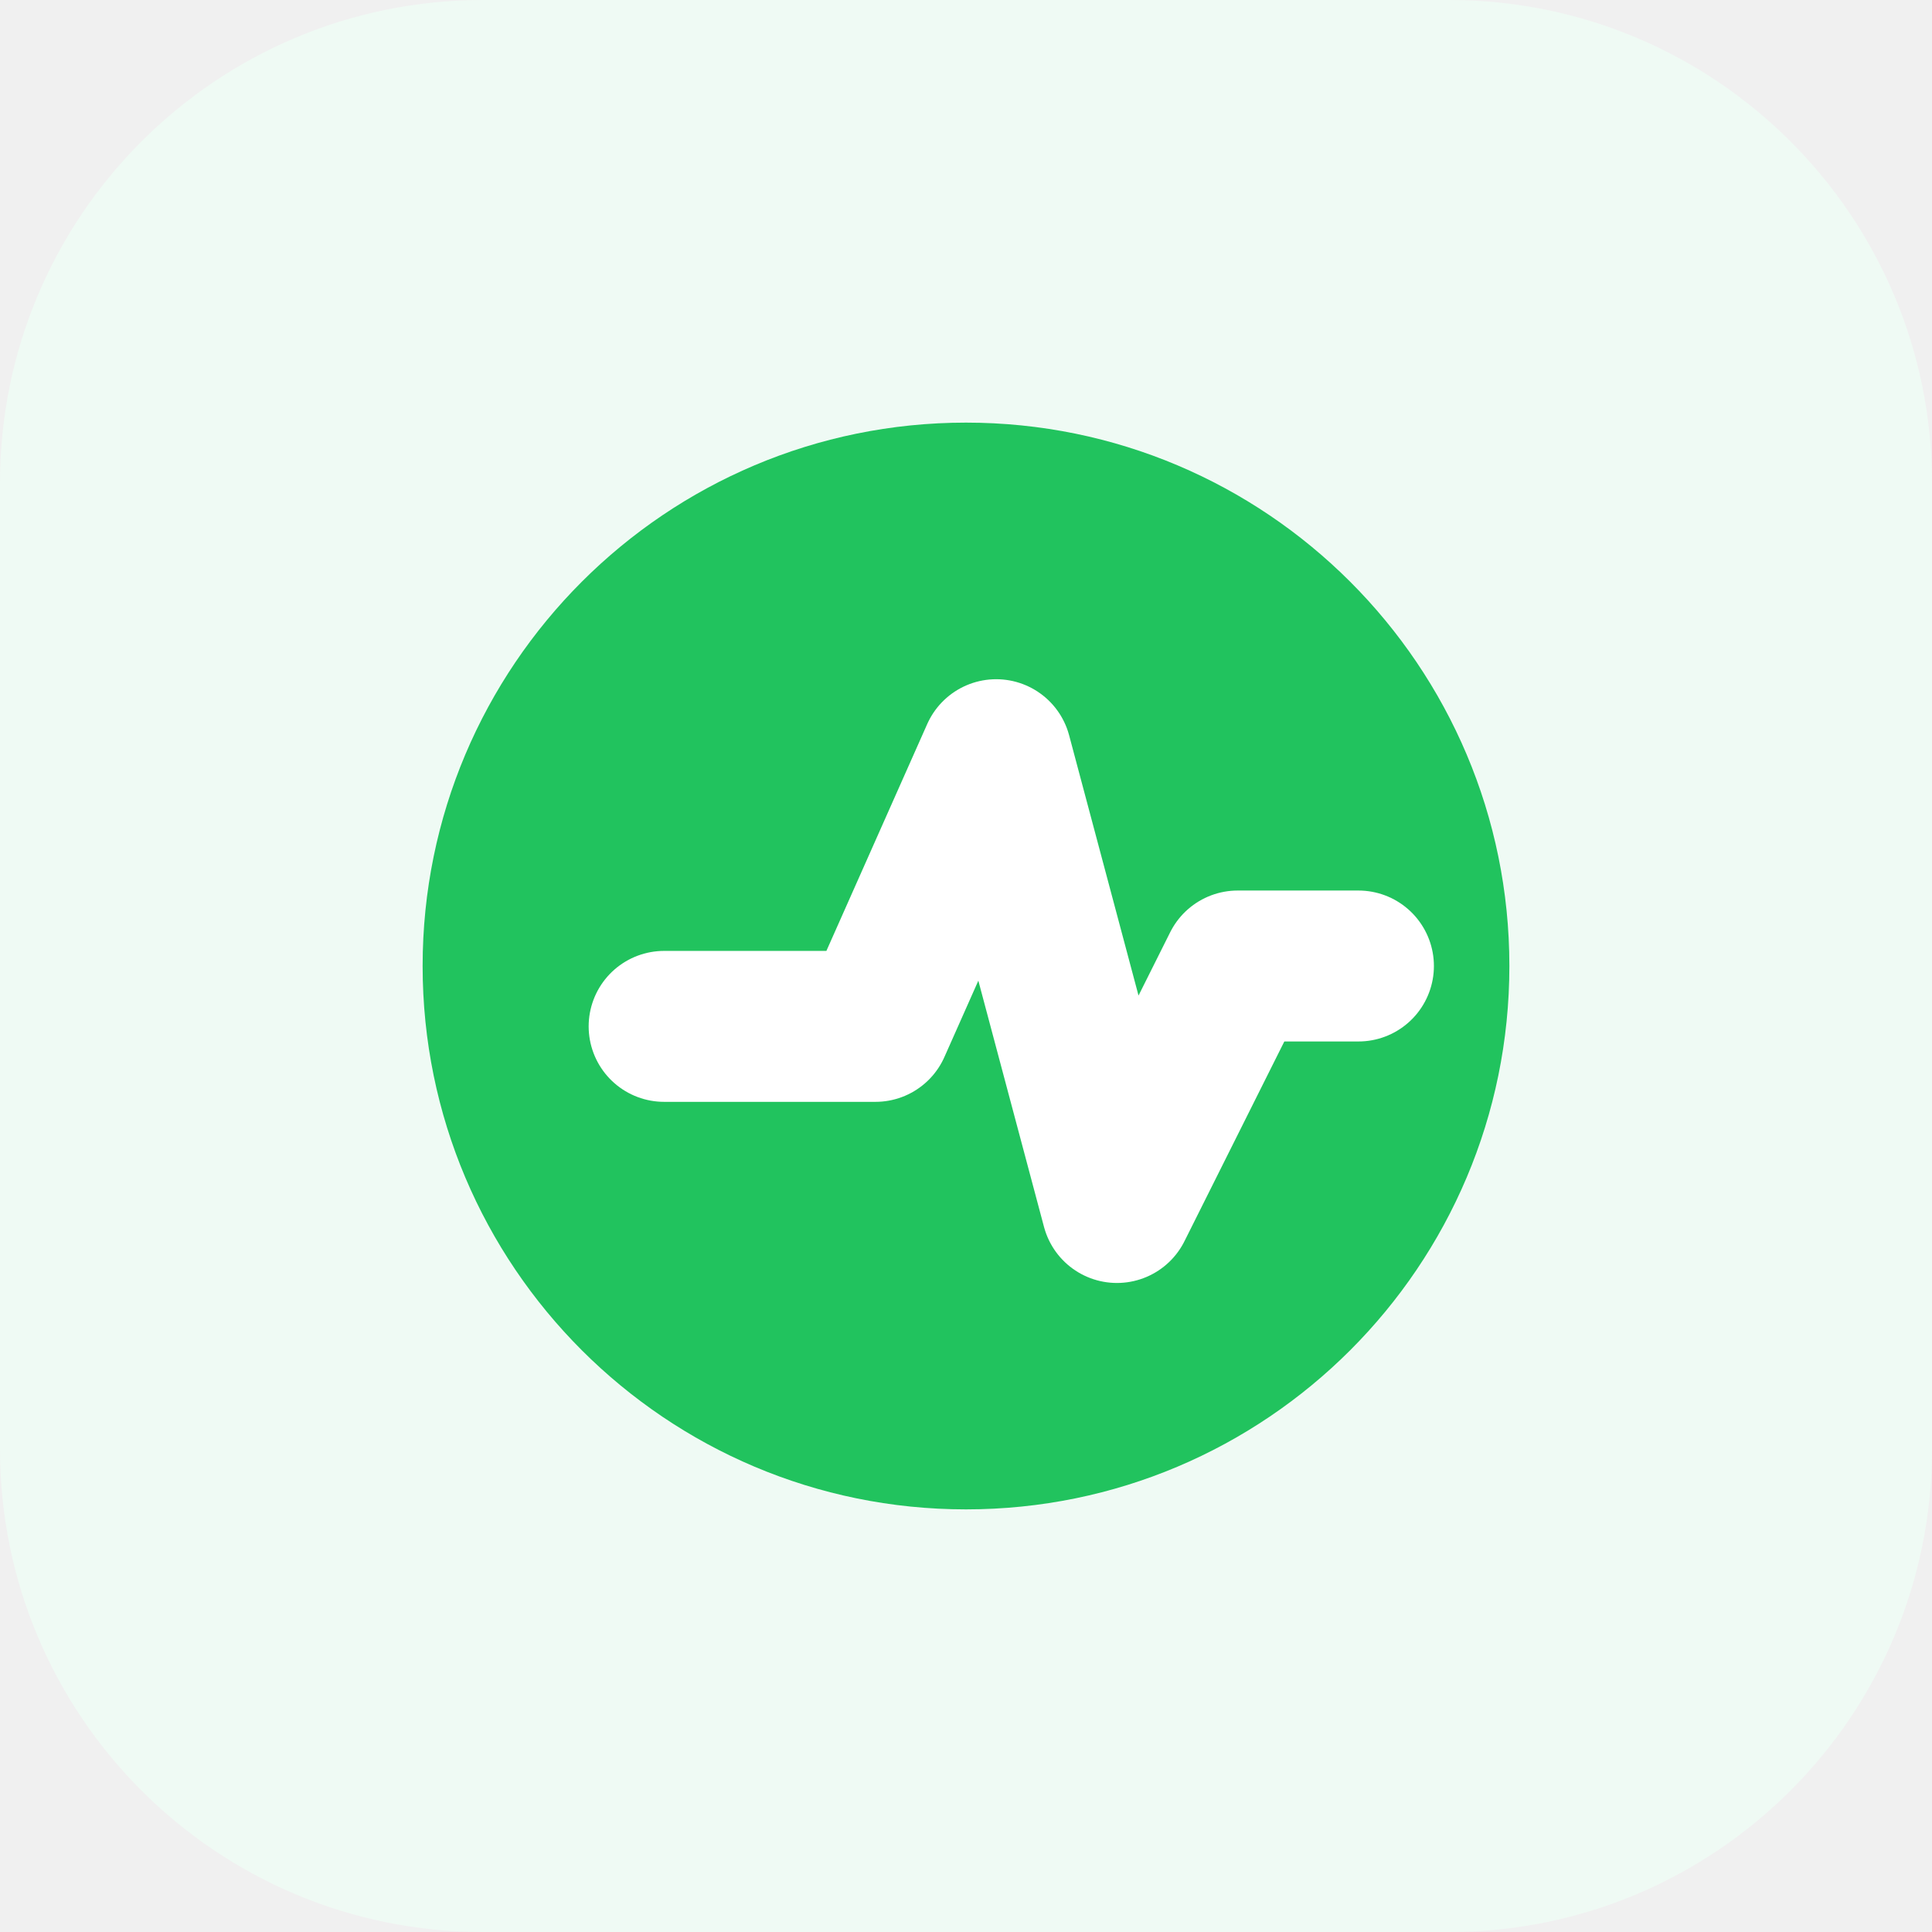
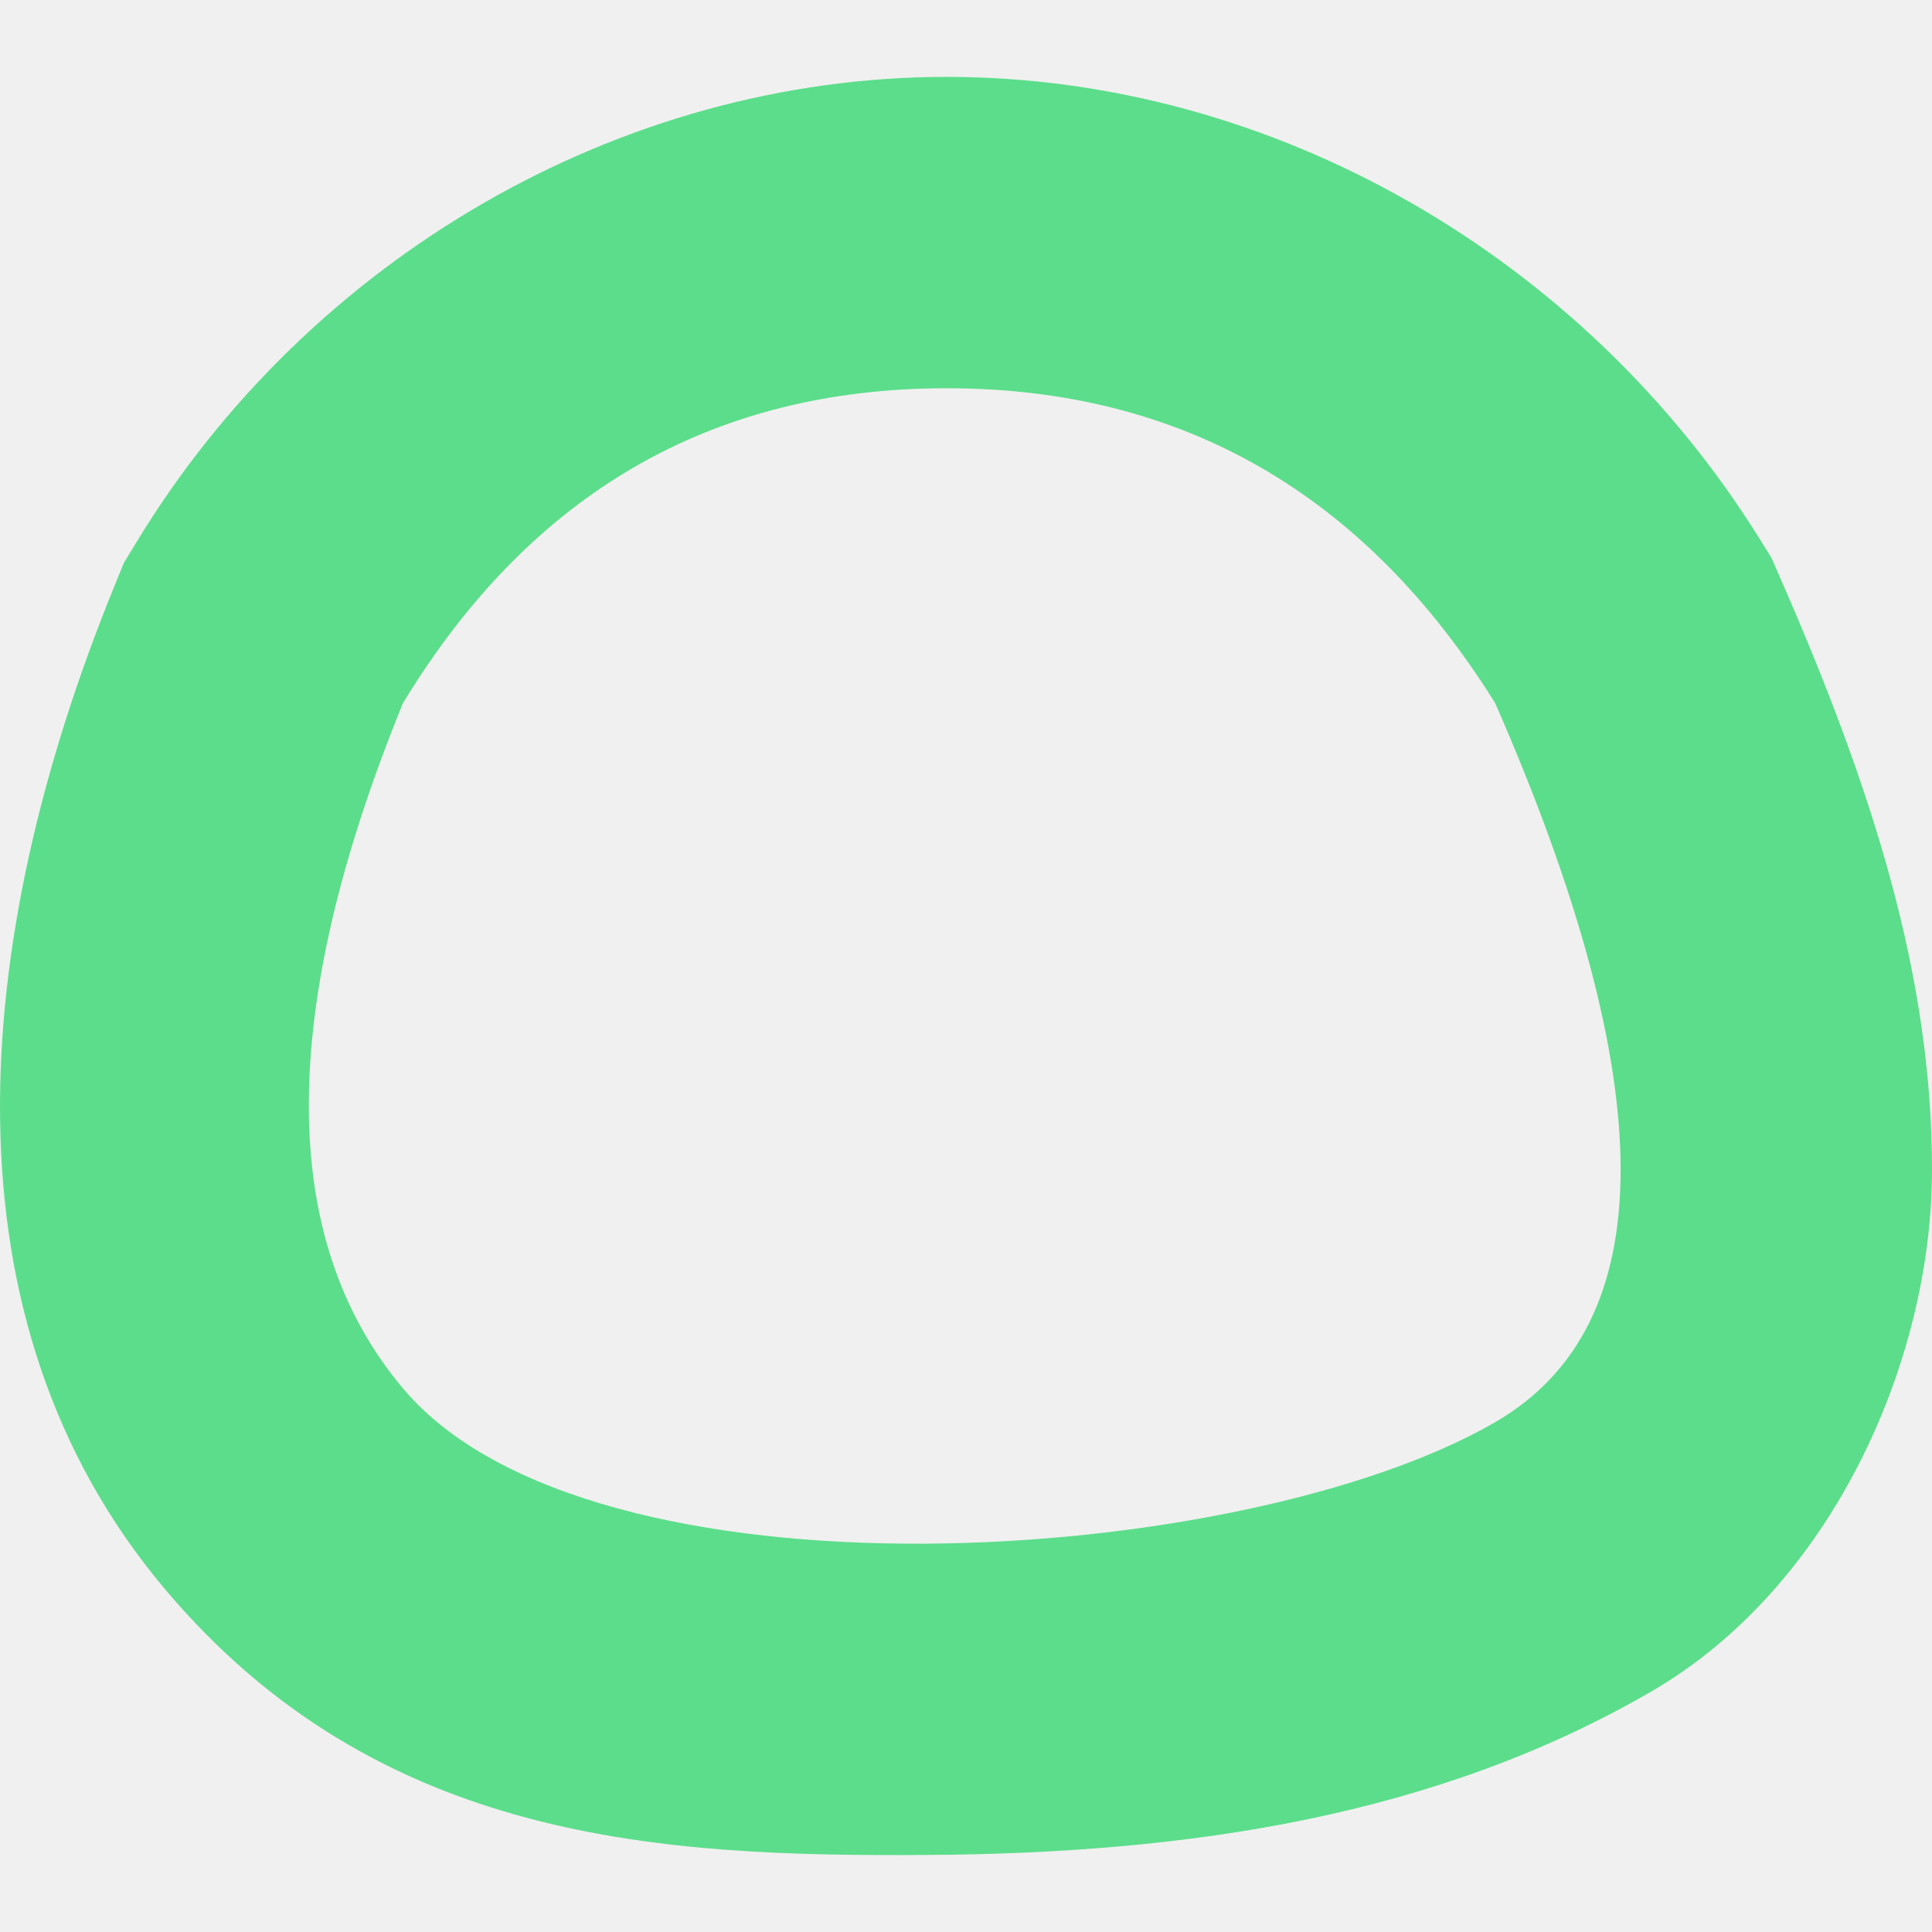
- <svg xmlns="http://www.w3.org/2000/svg" viewBox="0 0 64 64">
-   <rect width="64" height="64" rx="16" fill="#effaf4" />
-   <circle cx="32" cy="32" r="18" fill="#21c35e" />
-   <path d="M22 34h7l4-9 4 15 4-8h4" fill="none" stroke="#fff" stroke-width="5" stroke-linecap="round" stroke-linejoin="round" />
+ <svg xmlns="http://www.w3.org/2000/svg" fill="#5CDD8B" role="img" viewBox="0 0 24 24">
+   <path d="M11.759.955c-4.071 0-7.93 2.265-10.06 5.774l-.16.263-.116.284c-1.81 4.44-2.188 9.118.621 12.459 2.67 3.174 6.221 3.328 9.477 3.308 3.256-.02 6.323-.482 8.995-2.032C22.75 19.714 24 16.917 24 14.53c0-2.388-.724-4.698-1.882-7.343l-.112-.257-.148-.238C19.683 3.2 15.83.955 11.758.955Zm0 3.868c2.919 0 5.19 1.305 6.816 3.914 2.076 4.747 2.076 7.724 0 8.929-3.116 1.808-11.234 2.359-13.57-.42-1.558-1.853-1.558-4.69 0-8.51 1.584-2.608 3.835-3.913 6.754-3.913z" />
</svg>
